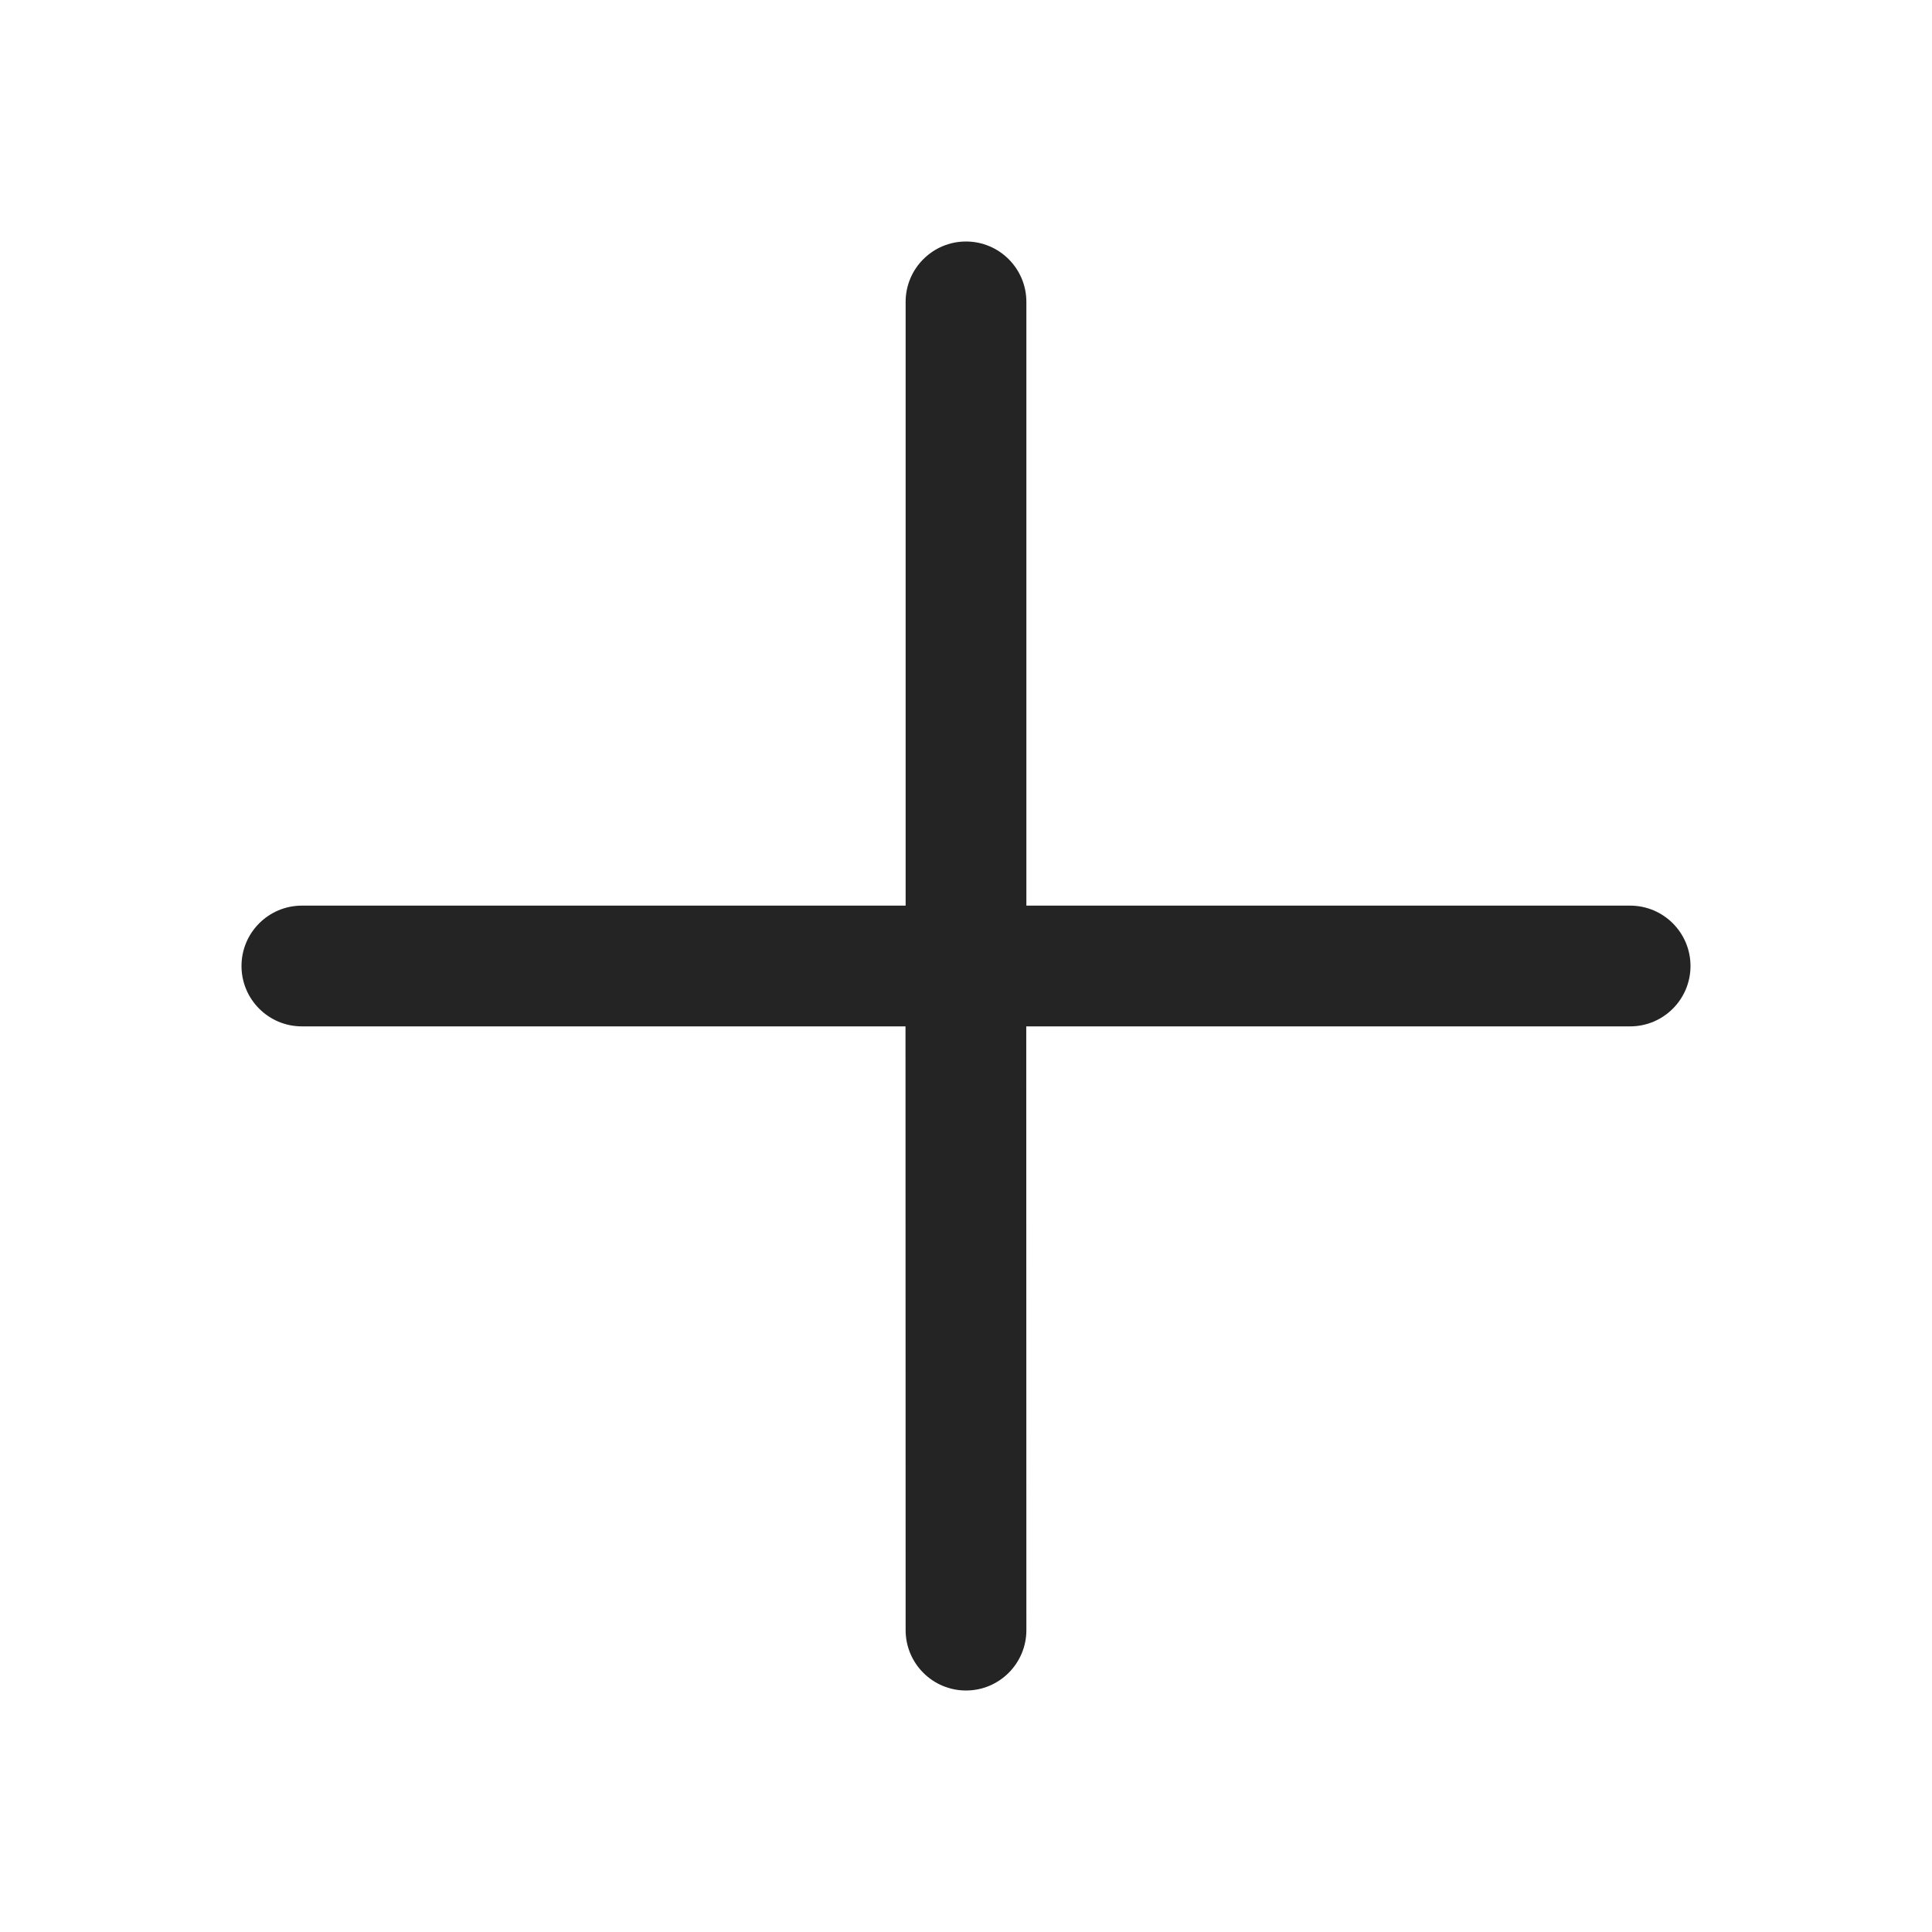
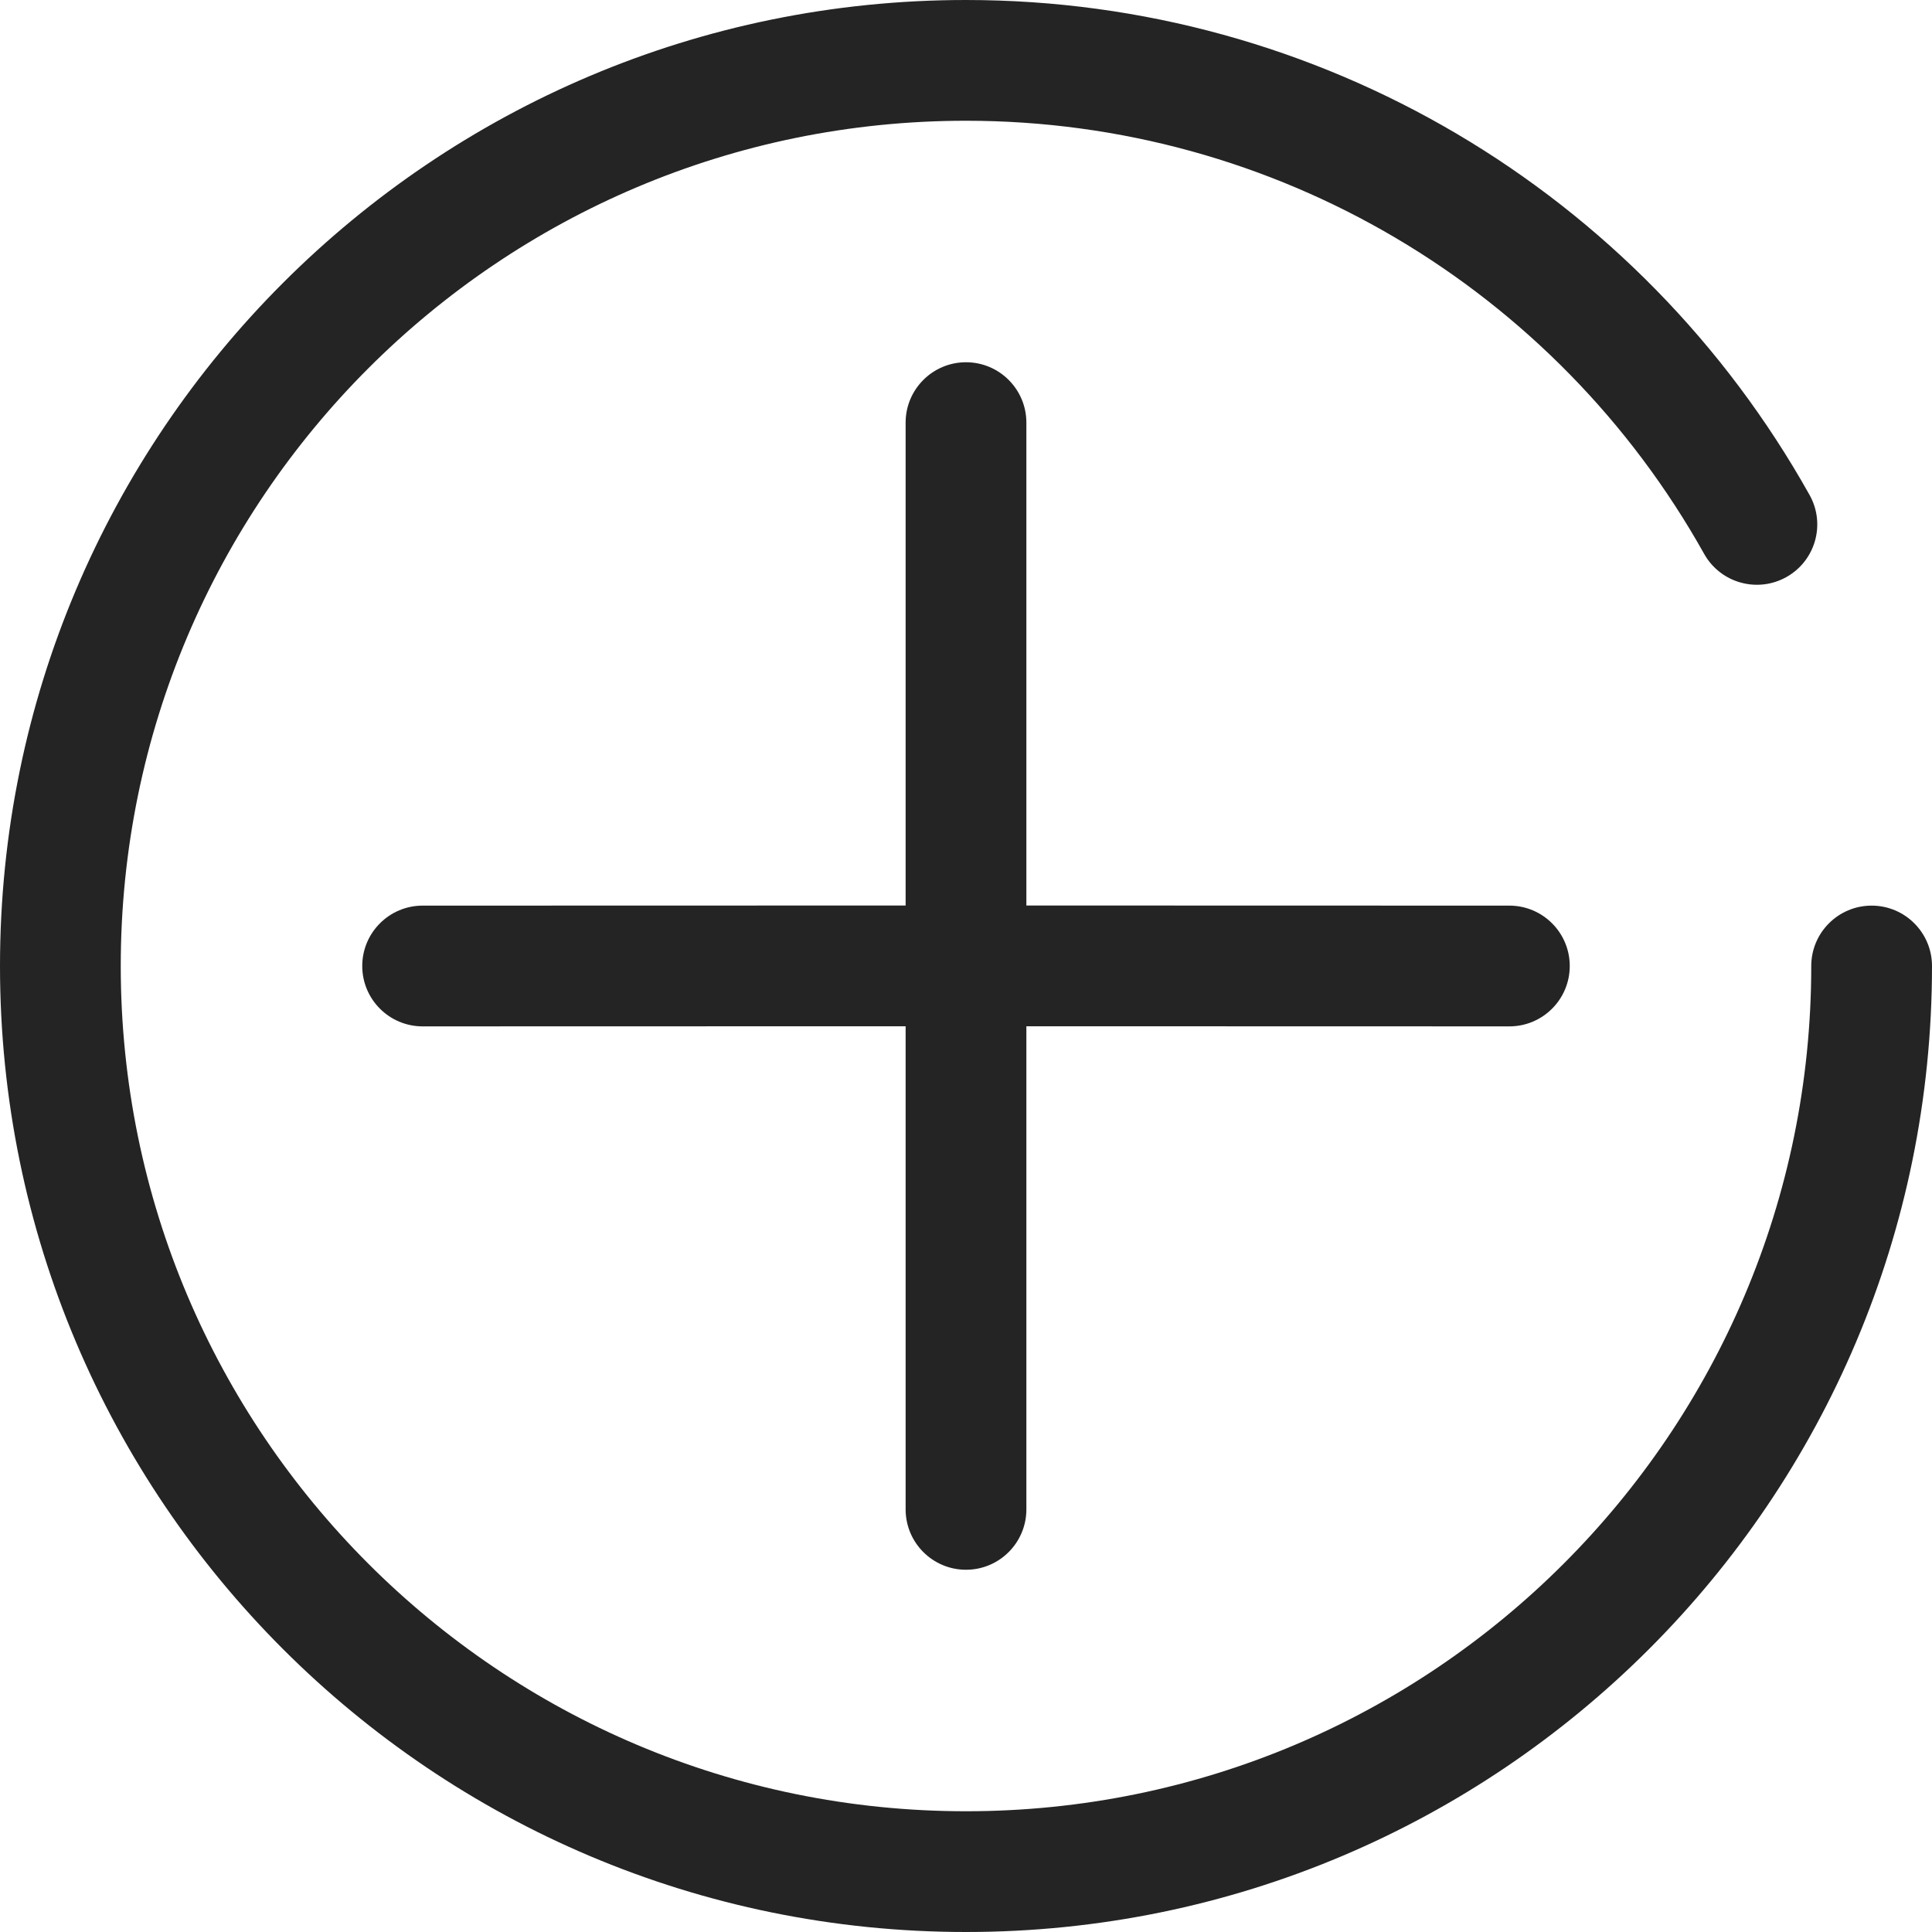
<svg xmlns="http://www.w3.org/2000/svg" width="16" height="16" viewBox="0 0 16 16">
-   <path fill="#242424" fill-rule="evenodd" d="M8,2 C8.276,2 8.5,2.224 8.5,2.5 L8.5,7.5 L13.5,7.5 C13.776,7.5 14,7.724 14,8 C14,8.276 13.776,8.5 13.5,8.5 L8.499,8.5 L8.5,13.5 C8.5,13.776 8.276,14 8,14 C7.724,14 7.5,13.776 7.5,13.5 L7.499,8.5 L2.5,8.5 C2.224,8.5 2,8.276 2,8 C2,7.724 2.224,7.5 2.5,7.5 L7.5,7.5 L7.5,2.5 C7.5,2.224 7.724,2 8,2 Z" />
+   <path fill="#242424" fill-rule="evenodd" d="M8,0 C10.93,0 13.581,1.589 14.986,4.099 C15.121,4.34 15.035,4.644 14.794,4.779 C14.553,4.914 14.248,4.828 14.113,4.587 C12.884,2.39 10.564,1 8,1 C4.134,1 1,4.134 1,8 C1,11.866 4.134,15 8,15 C11.866,15 15,11.866 15,8 C15,7.724 15.224,7.5 15.5,7.5 C15.776,7.5 16,7.724 16,8 C16,12.418 12.418,16 8,16 C3.582,16 0,12.418 0,8 C0,3.582 3.582,0 8,0 Z M8,3 C8.276,3 8.5,3.224 8.5,3.5 L8.5,7.499 L12.5,7.5 C12.776,7.5 13,7.724 13,8 C13,8.276 12.776,8.5 12.5,8.5 L8.5,8.499 L8.5,12.5 C8.5,12.776 8.276,13 8,13 C7.724,13 7.5,12.776 7.5,12.5 L7.5,8.499 L3.5,8.5 C3.224,8.5 3,8.276 3,8 C3,7.724 3.224,7.5 3.5,7.5 L7.5,7.499 L7.5,3.5 C7.5,3.224 7.724,3 8,3 Z" />
</svg>
